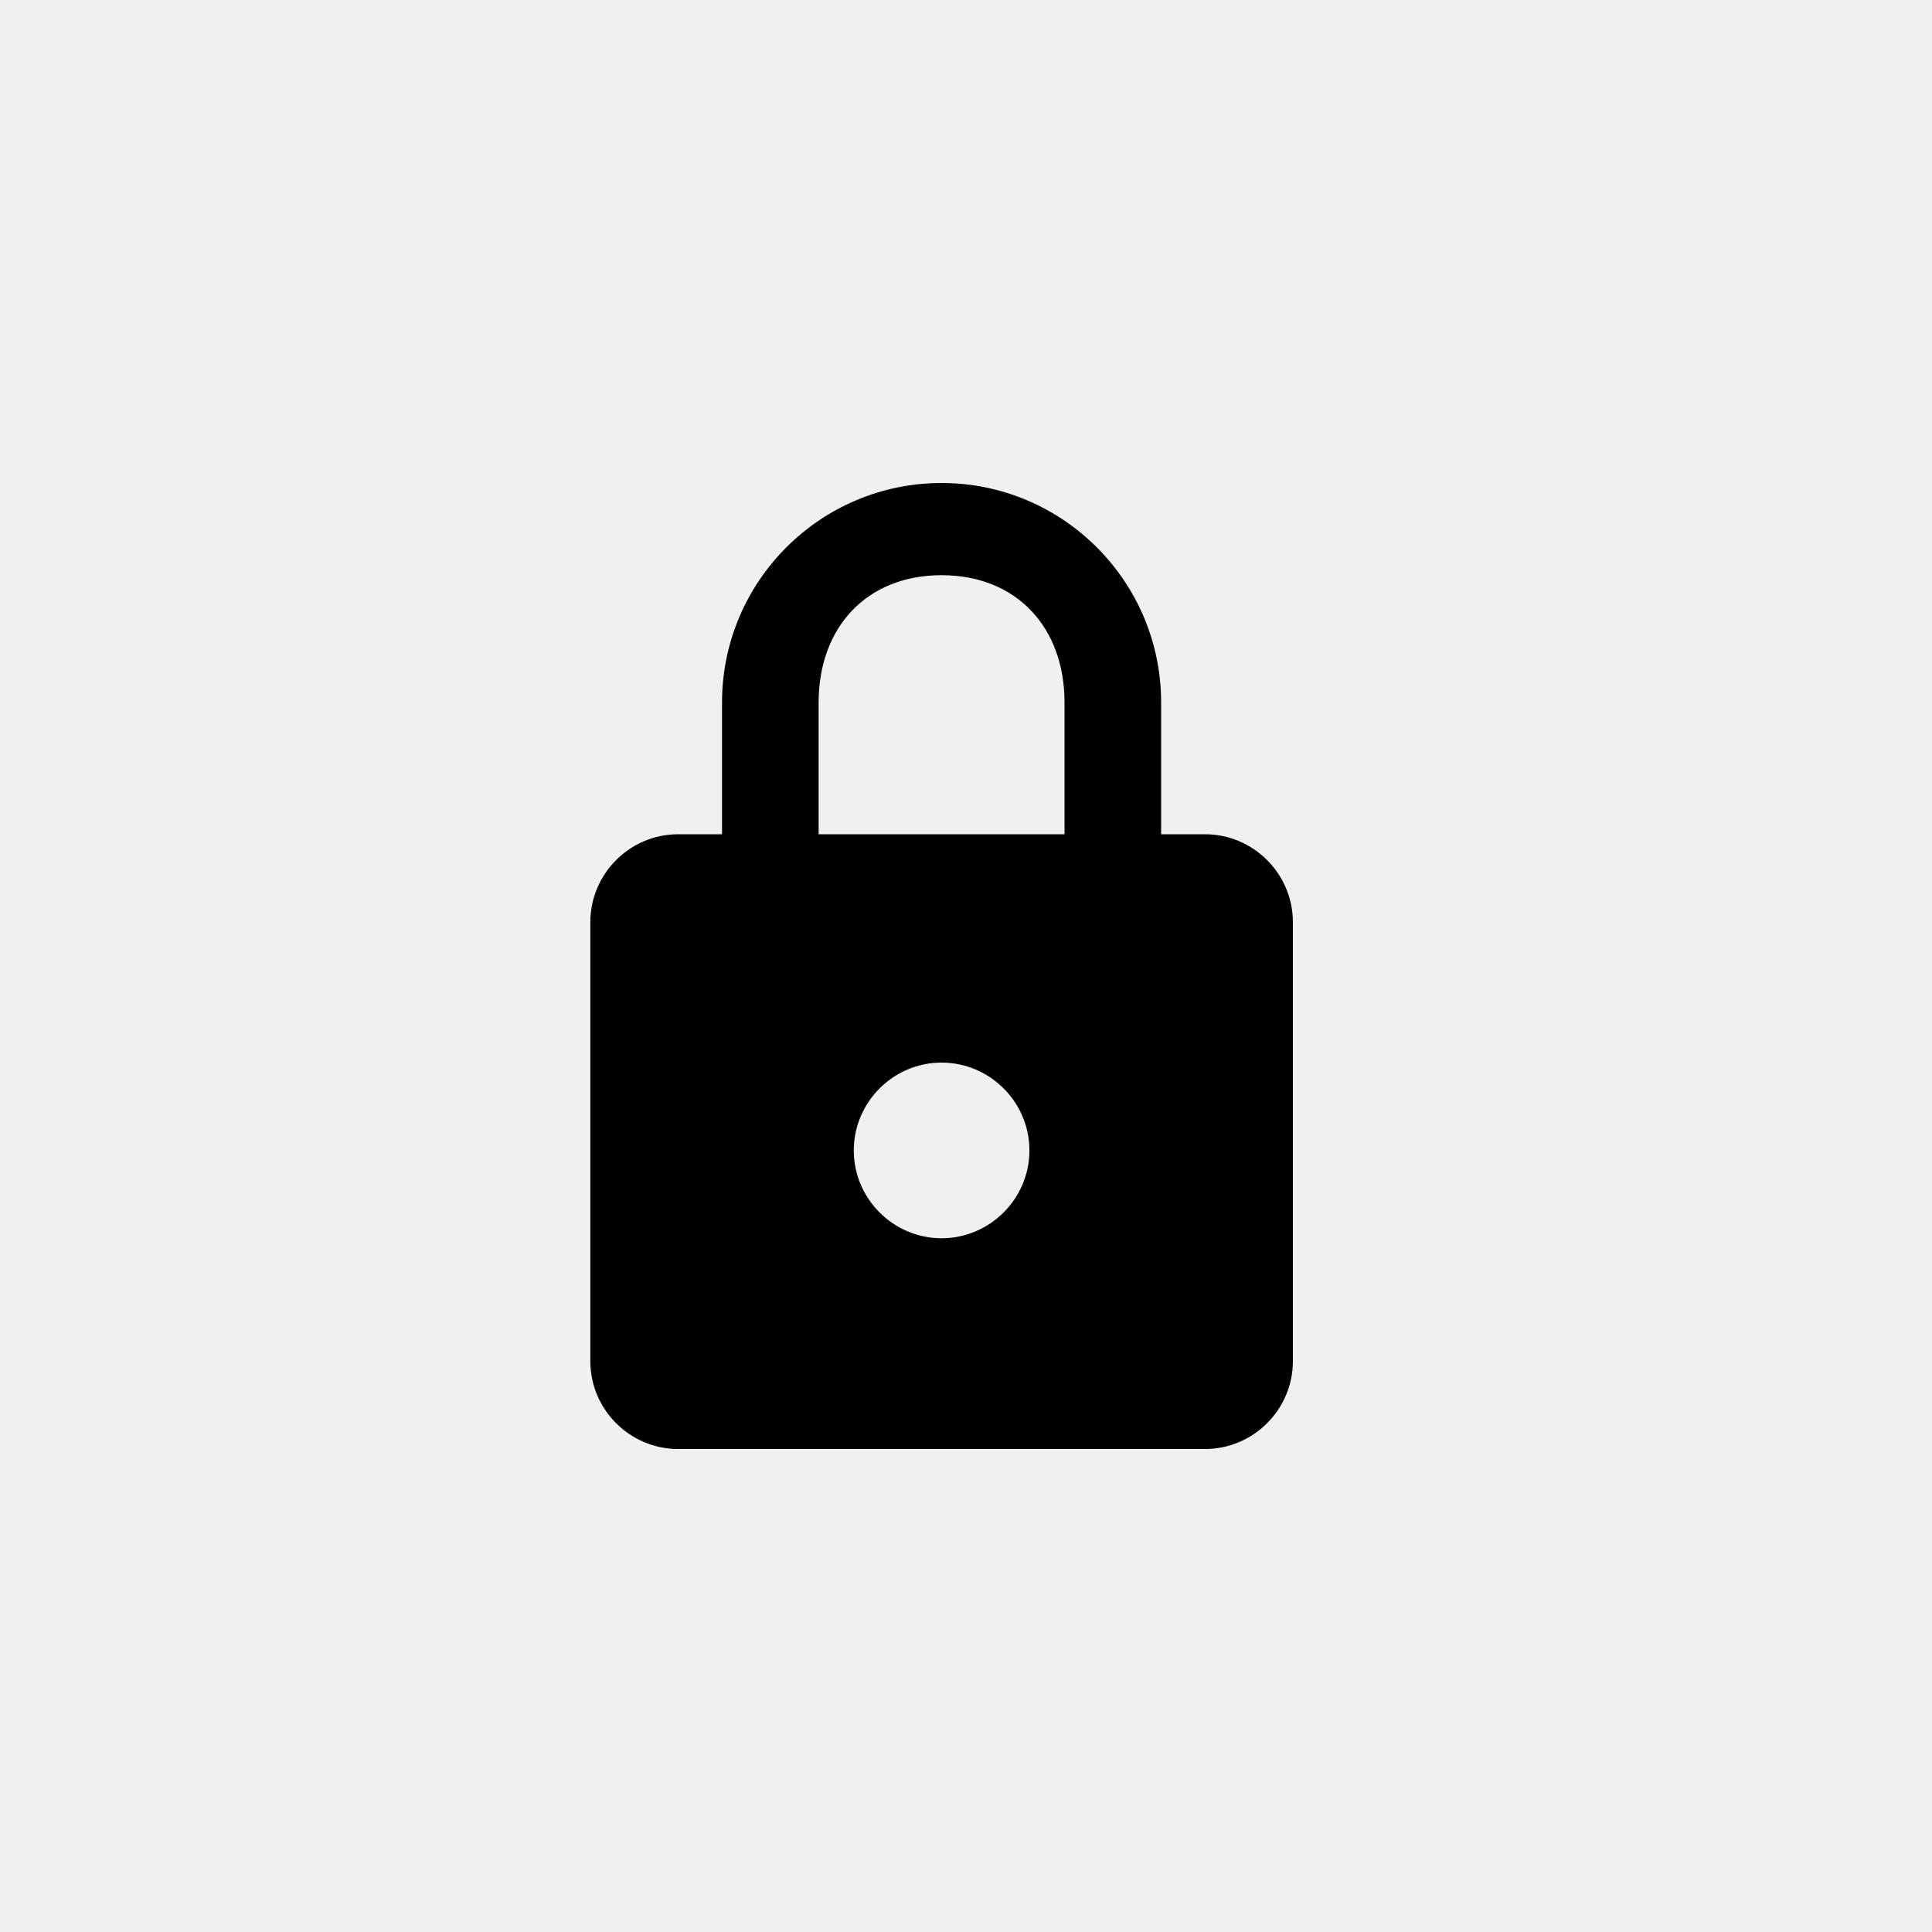
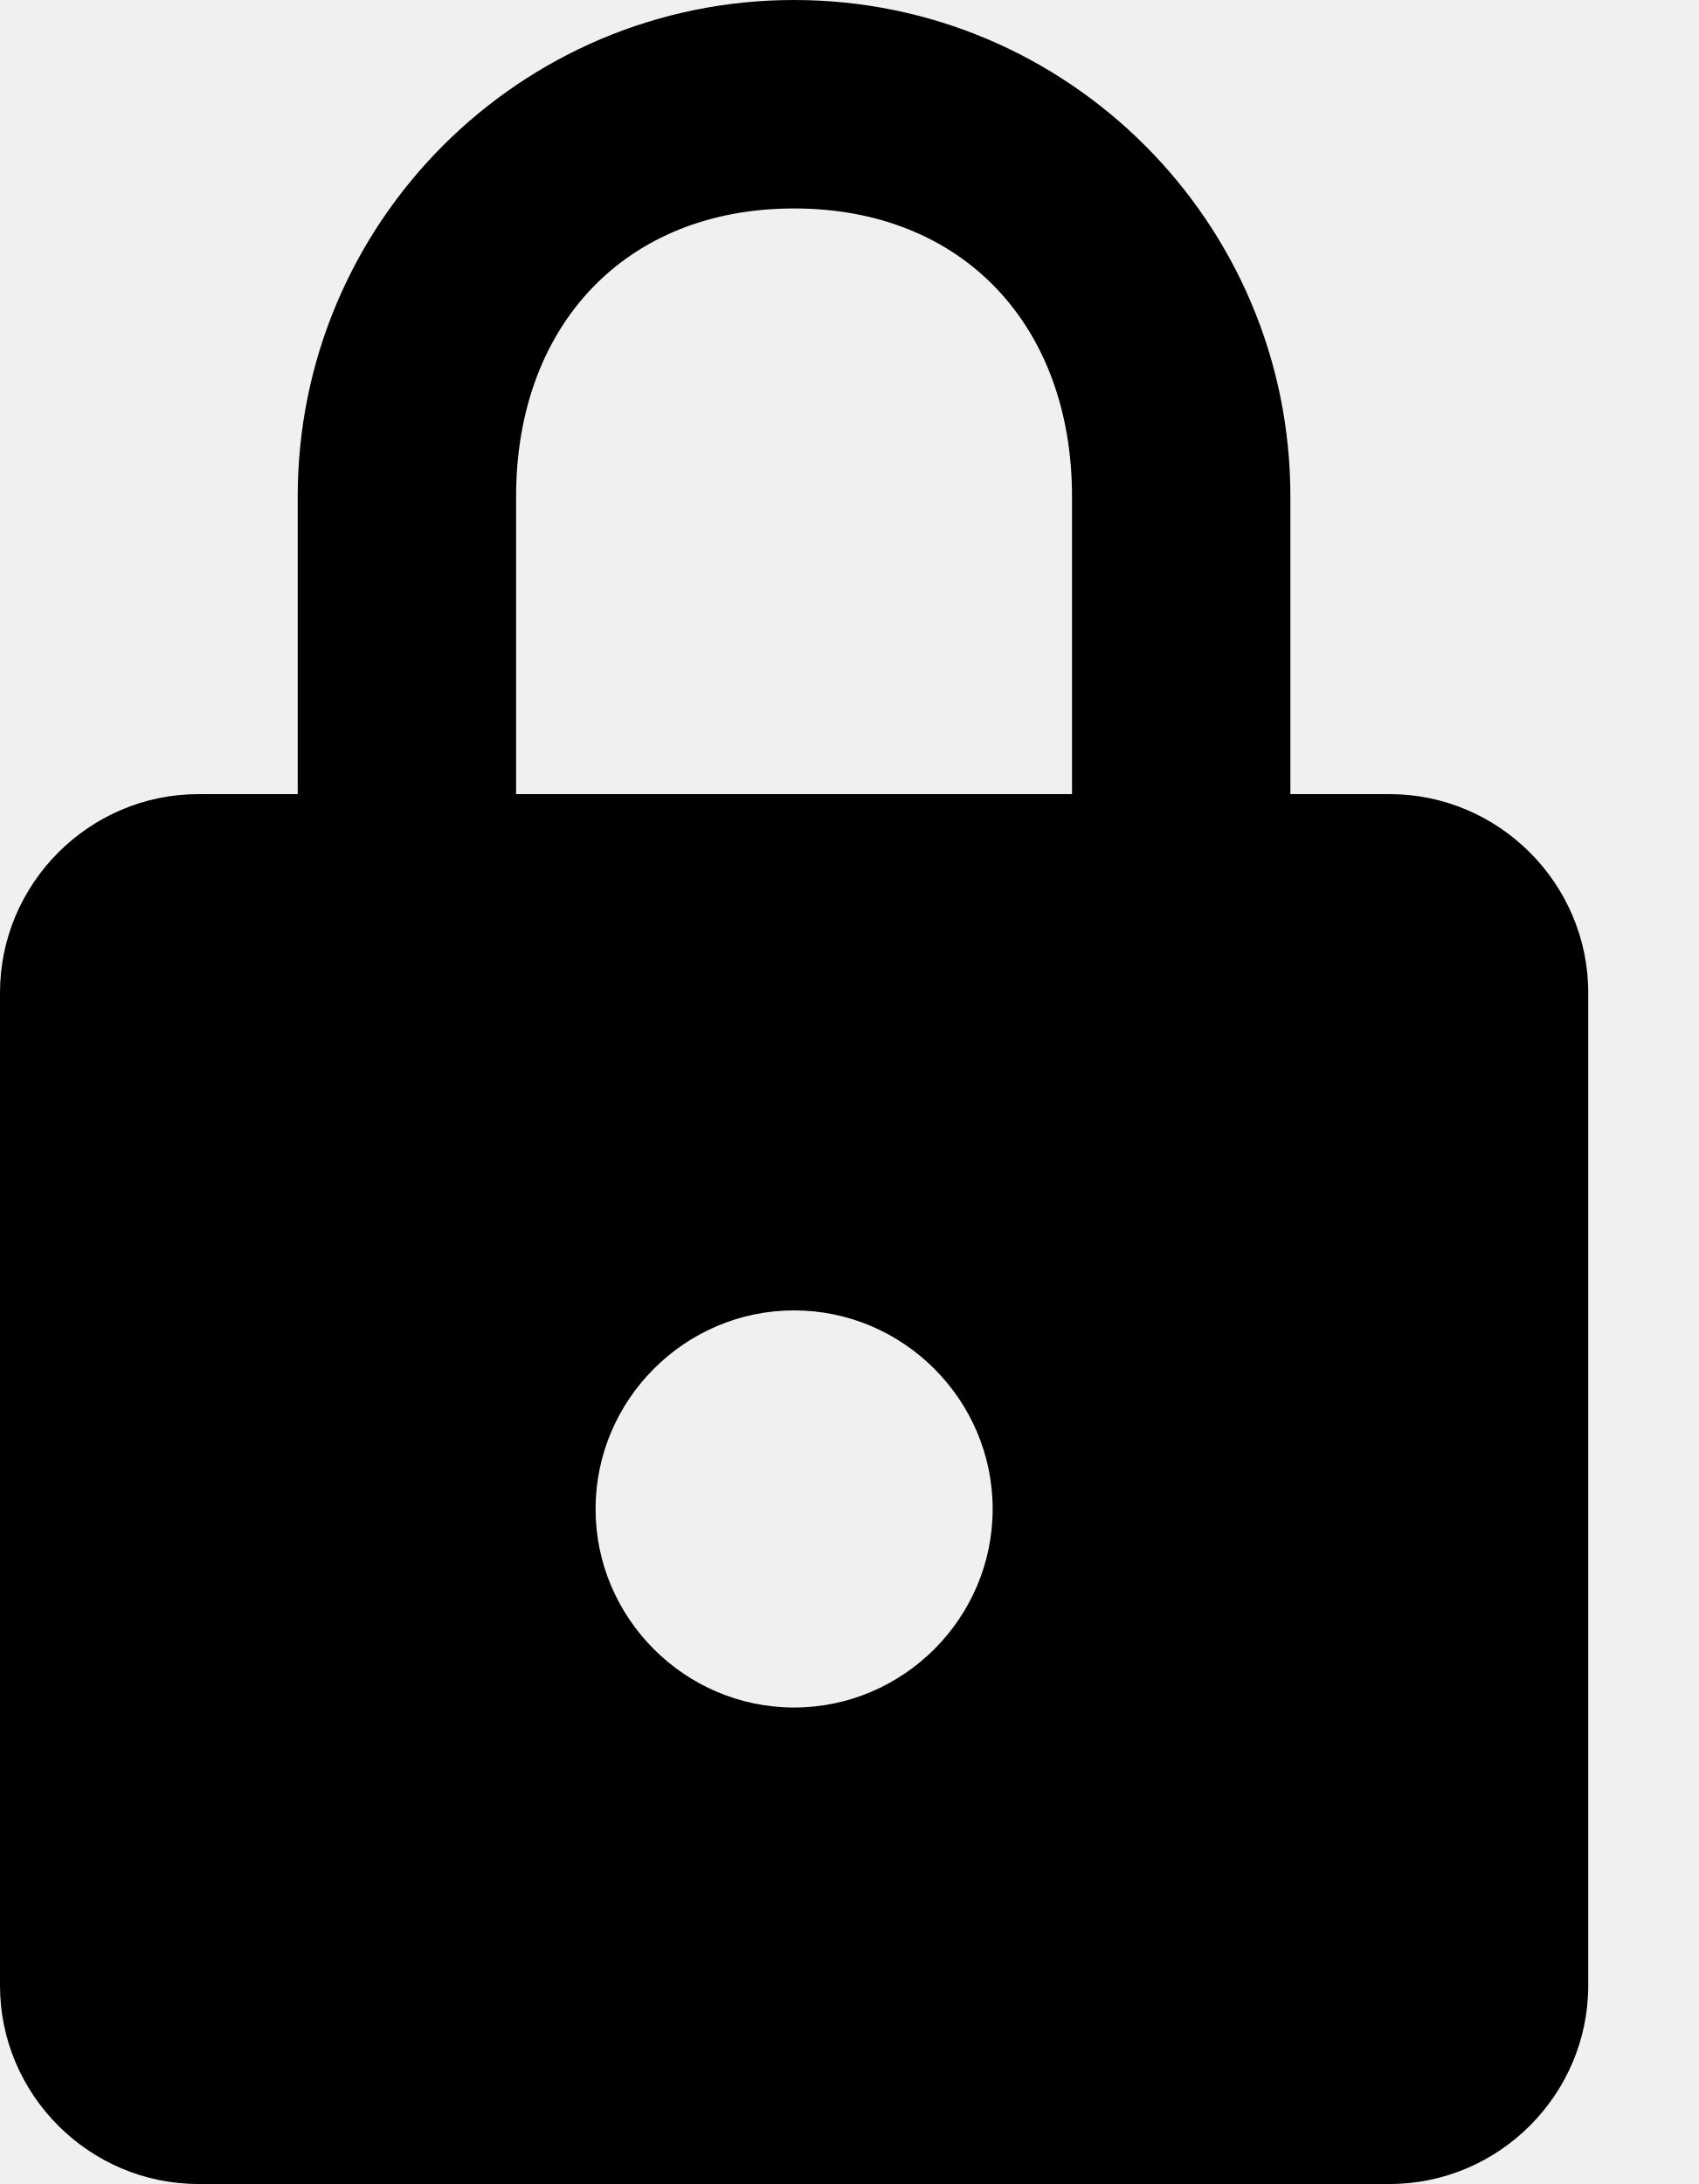
- <svg xmlns="http://www.w3.org/2000/svg" xmlns:xlink="http://www.w3.org/1999/xlink" width="36" height="36" viewBox="0 0 36 36" version="1.1">
-   <g id="Canvas" transform="translate(5906 670)">
-     <clipPath id="clip-0" clip-rule="evenodd">
-       <path d="M -5906 -670L -5870 -670L -5870 -633.999L -5906 -633.999L -5906 -670Z" fill="#FFFFFF" />
-     </clipPath>
-     <g id="lock" clip-path="url(#clip-0)">
-       <g id="lock">
-         <use xlink:href="#path0_fill" transform="translate(-5895 -661)" />
-       </g>
+ <svg xmlns="http://www.w3.org/2000/svg" xmlns:xlink="http://www.w3.org/1999/xlink" width="14" height="18" viewBox="0 0 14 18" version="1.1">
+   <g id="Canvas" transform="translate(6537 661)">
+     <g id="lock">
+       <use xlink:href="#path0_fill" transform="translate(-6537 -661)" />
    </g>
  </g>
  <defs>
    <path id="path0_fill" d="M 11.454 6.545L 10.636 6.545L 10.636 4.091C 10.636 1.833 8.803 0 6.545 0C 4.287 0 2.454 1.833 2.454 4.091L 2.454 6.545L 1.636 6.545C 0.736 6.545 0 7.282 0 8.182L 0 16.364C 0 17.264 0.736 18 1.636 18L 11.454 18C 12.354 18 13.091 17.264 13.091 16.364L 13.091 8.182C 13.091 7.282 12.354 6.545 11.454 6.545ZM 6.545 14.073C 5.645 14.073 4.909 13.336 4.909 12.437C 4.909 11.537 5.645 10.8 6.545 10.8C 7.445 10.8 8.182 11.537 8.182 12.437C 8.182 13.336 7.445 14.073 6.545 14.073ZM 8.836 6.545L 4.254 6.545L 4.254 4.091C 4.254 2.692 5.146 1.718 6.545 1.718C 7.944 1.718 8.836 2.692 8.836 4.091L 8.836 6.545Z" />
  </defs>
</svg>
